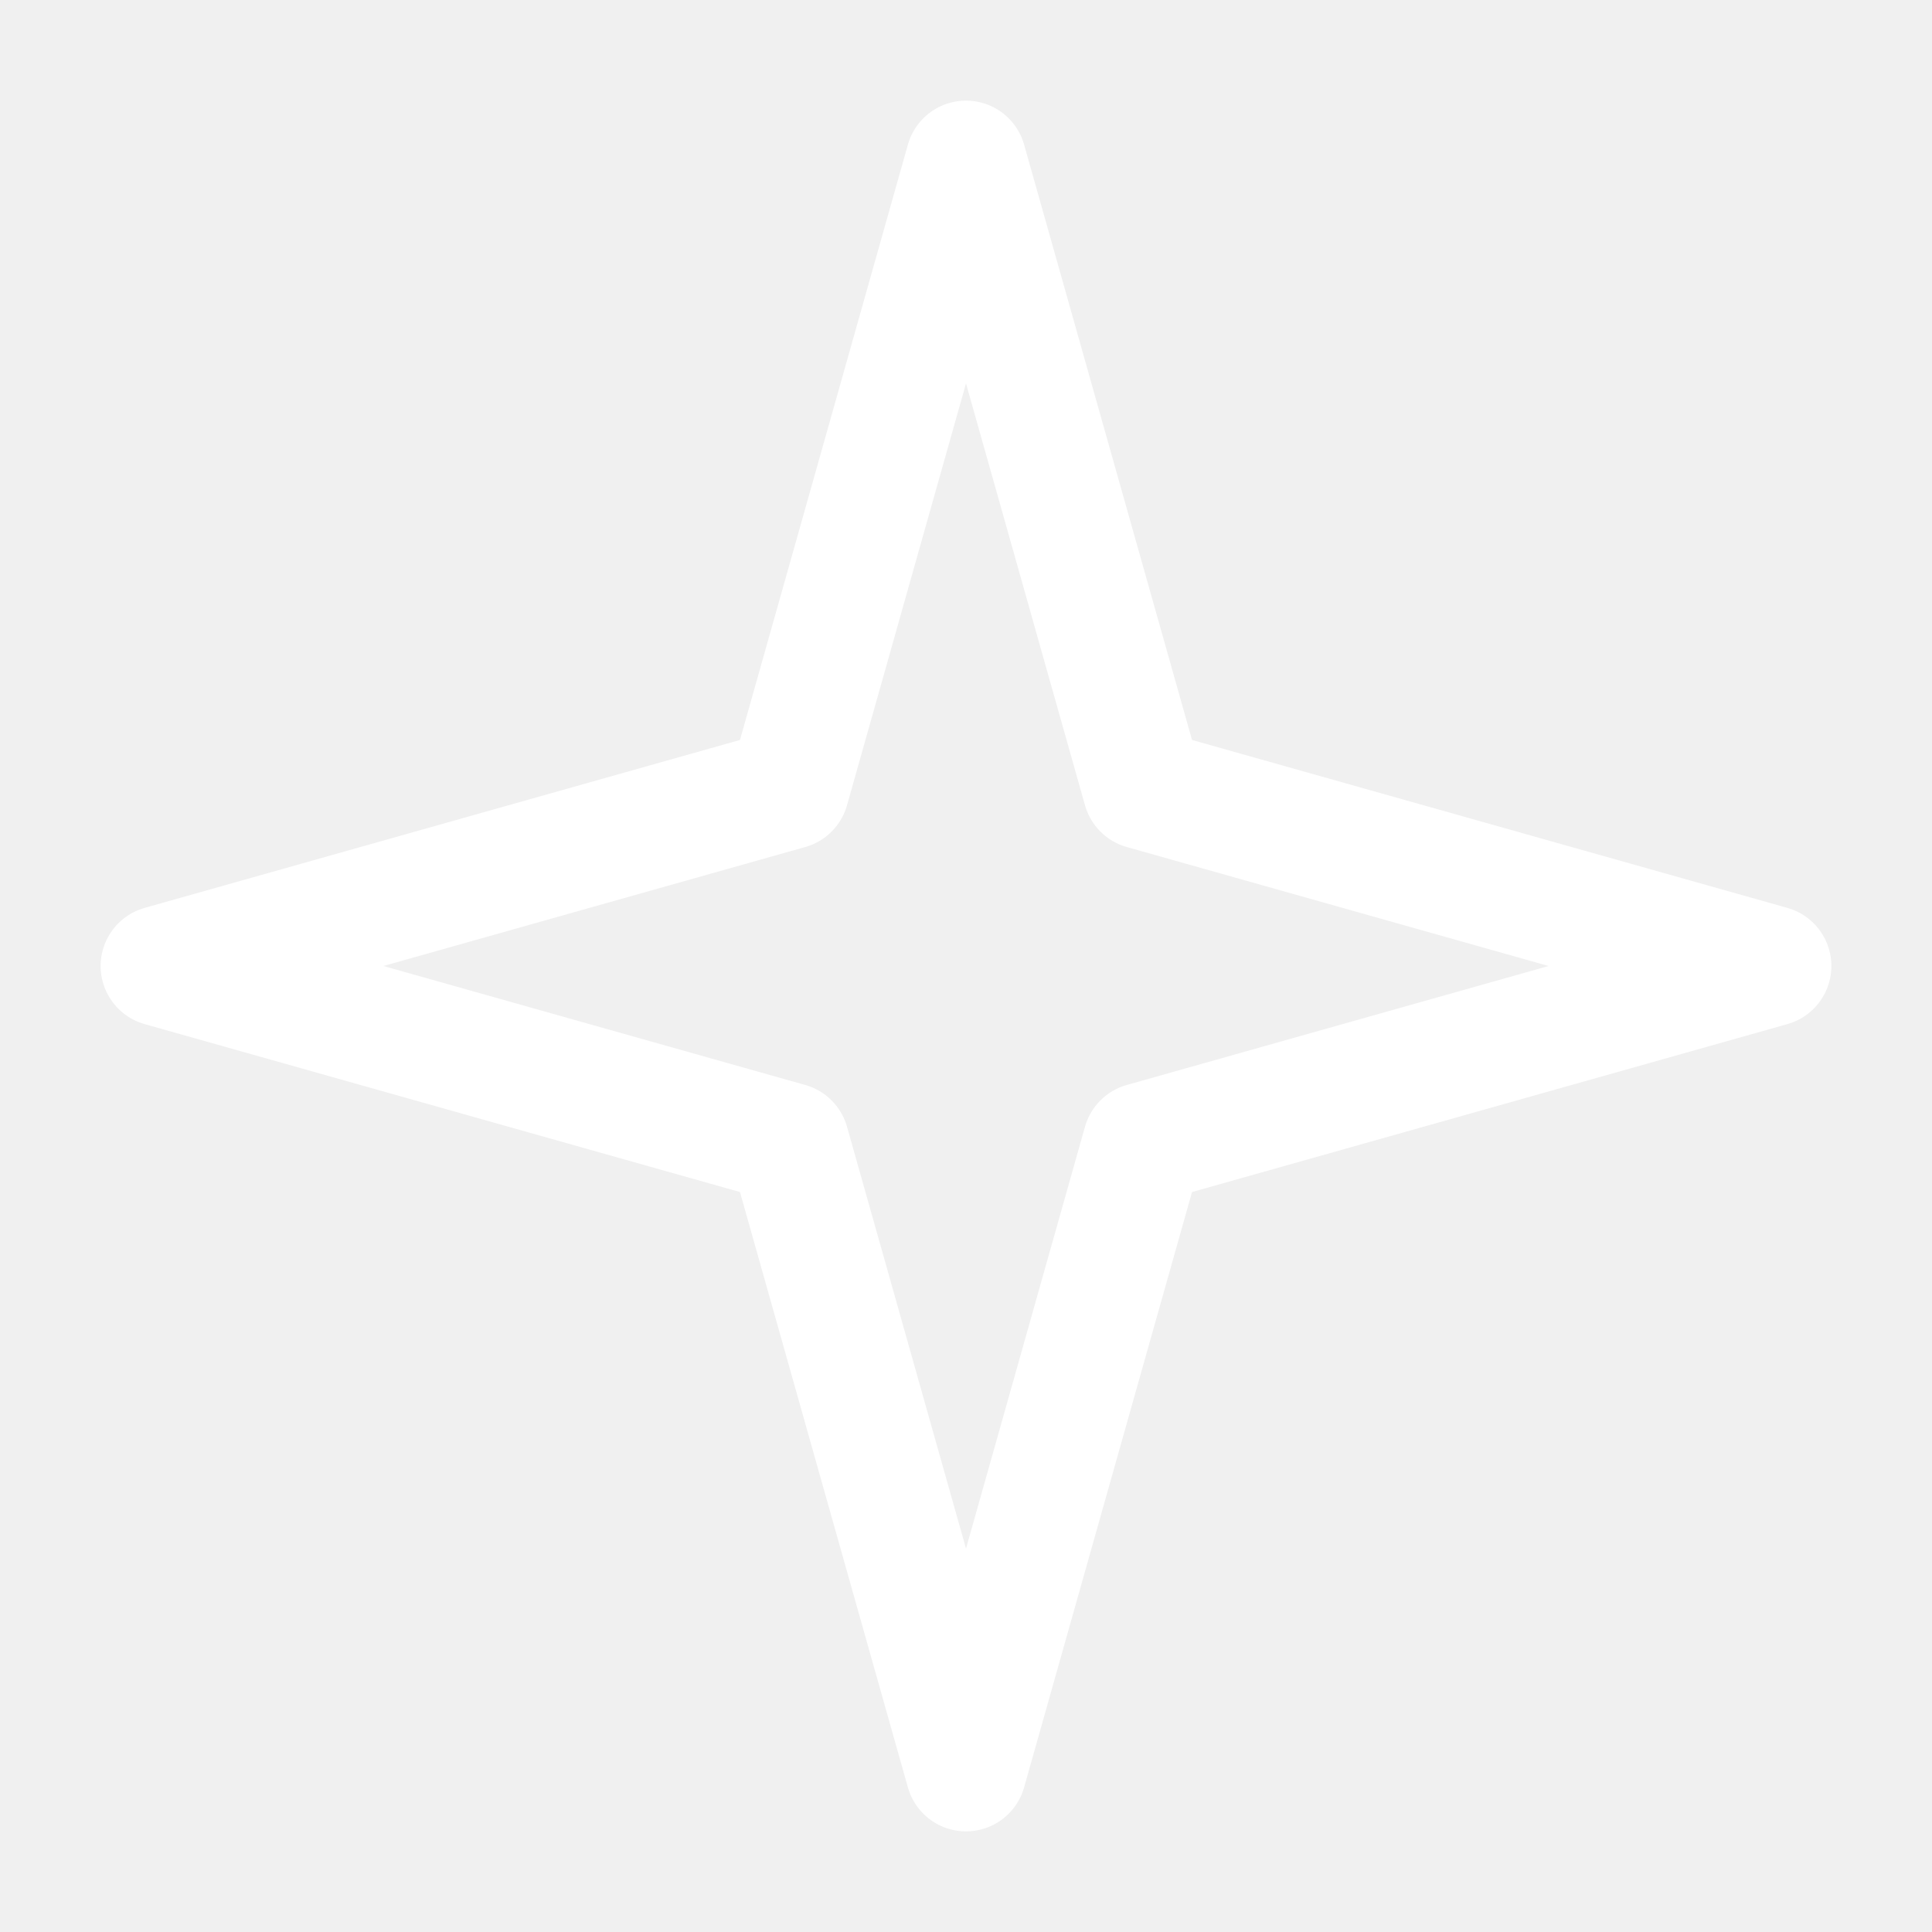
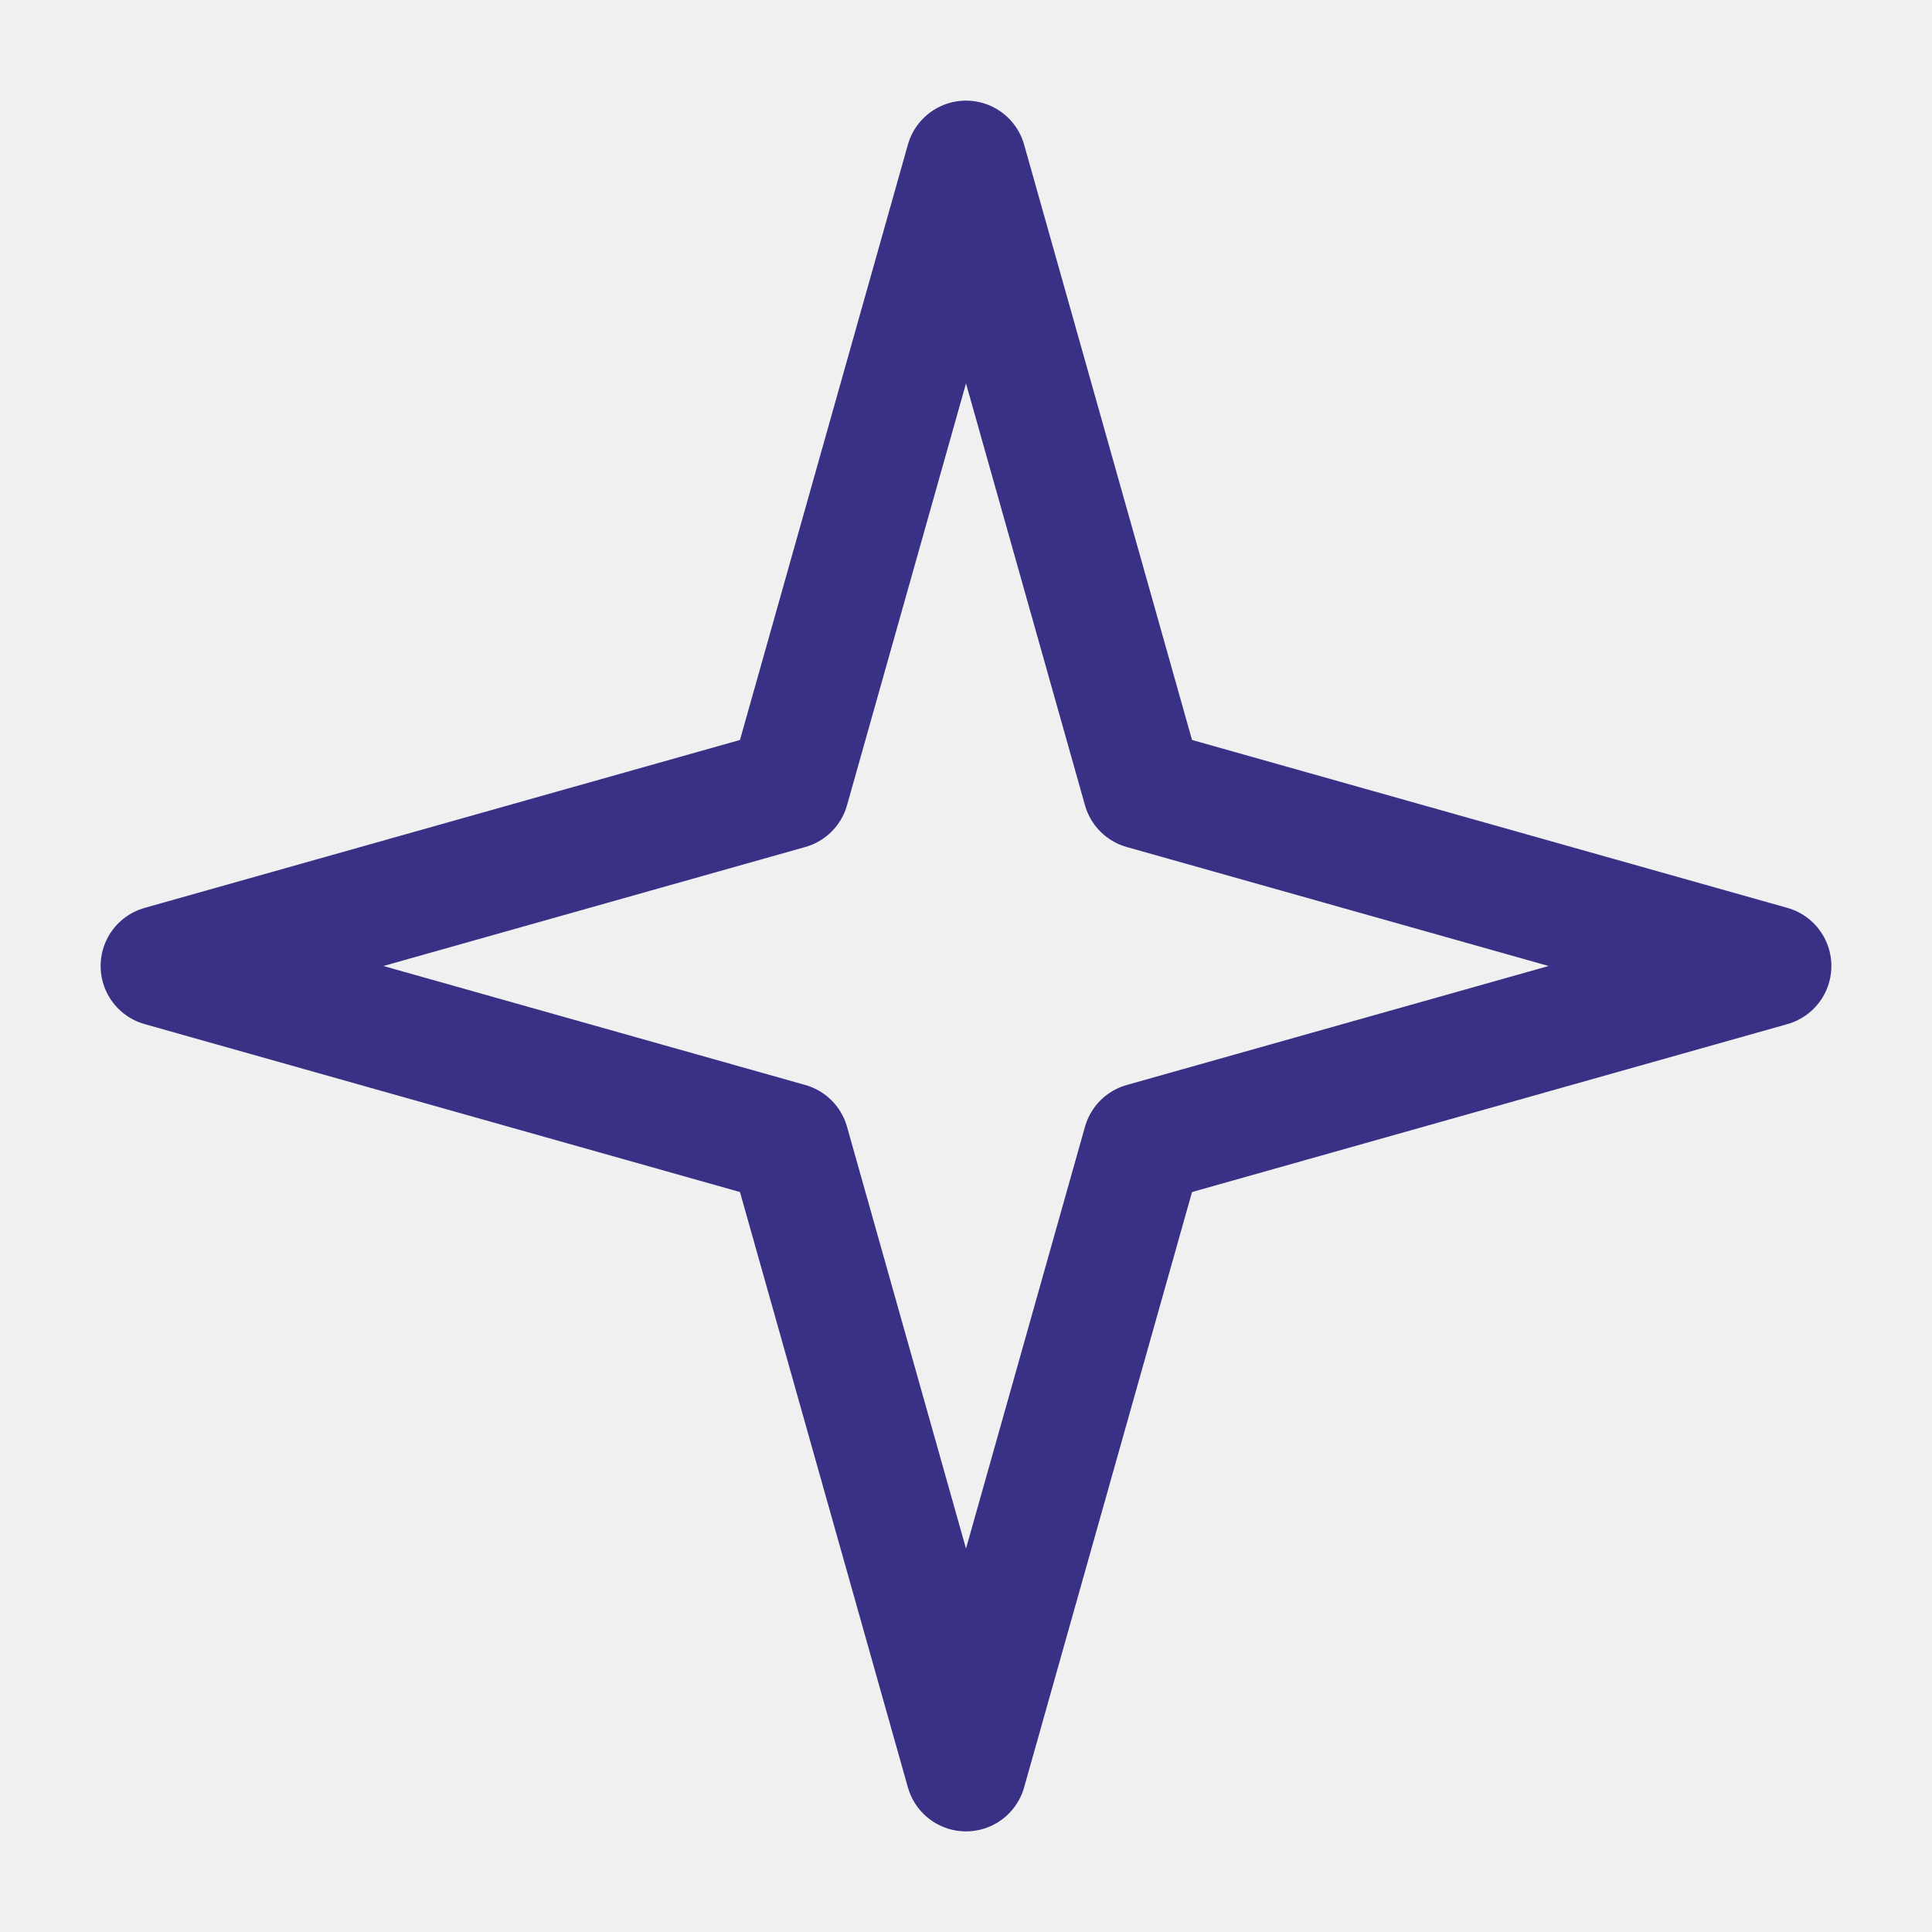
- <svg xmlns="http://www.w3.org/2000/svg" width="24" height="24" viewBox="0 0 24 24" fill="none" stroke="#FFFFFF" stroke-width="1.5" stroke-linecap="round" stroke-linejoin="round">
+ <svg xmlns="http://www.w3.org/2000/svg" width="24" height="24" viewBox="0 0 24 24" fill="none" stroke="#393185" stroke-width="1.5" stroke-linecap="round" stroke-linejoin="round">
  <path d="m12 2 2.2 7.8L22 12l-7.8 2.2L12 22l-2.2-7.8L2 12l7.8-2.2Z" />
</svg>
